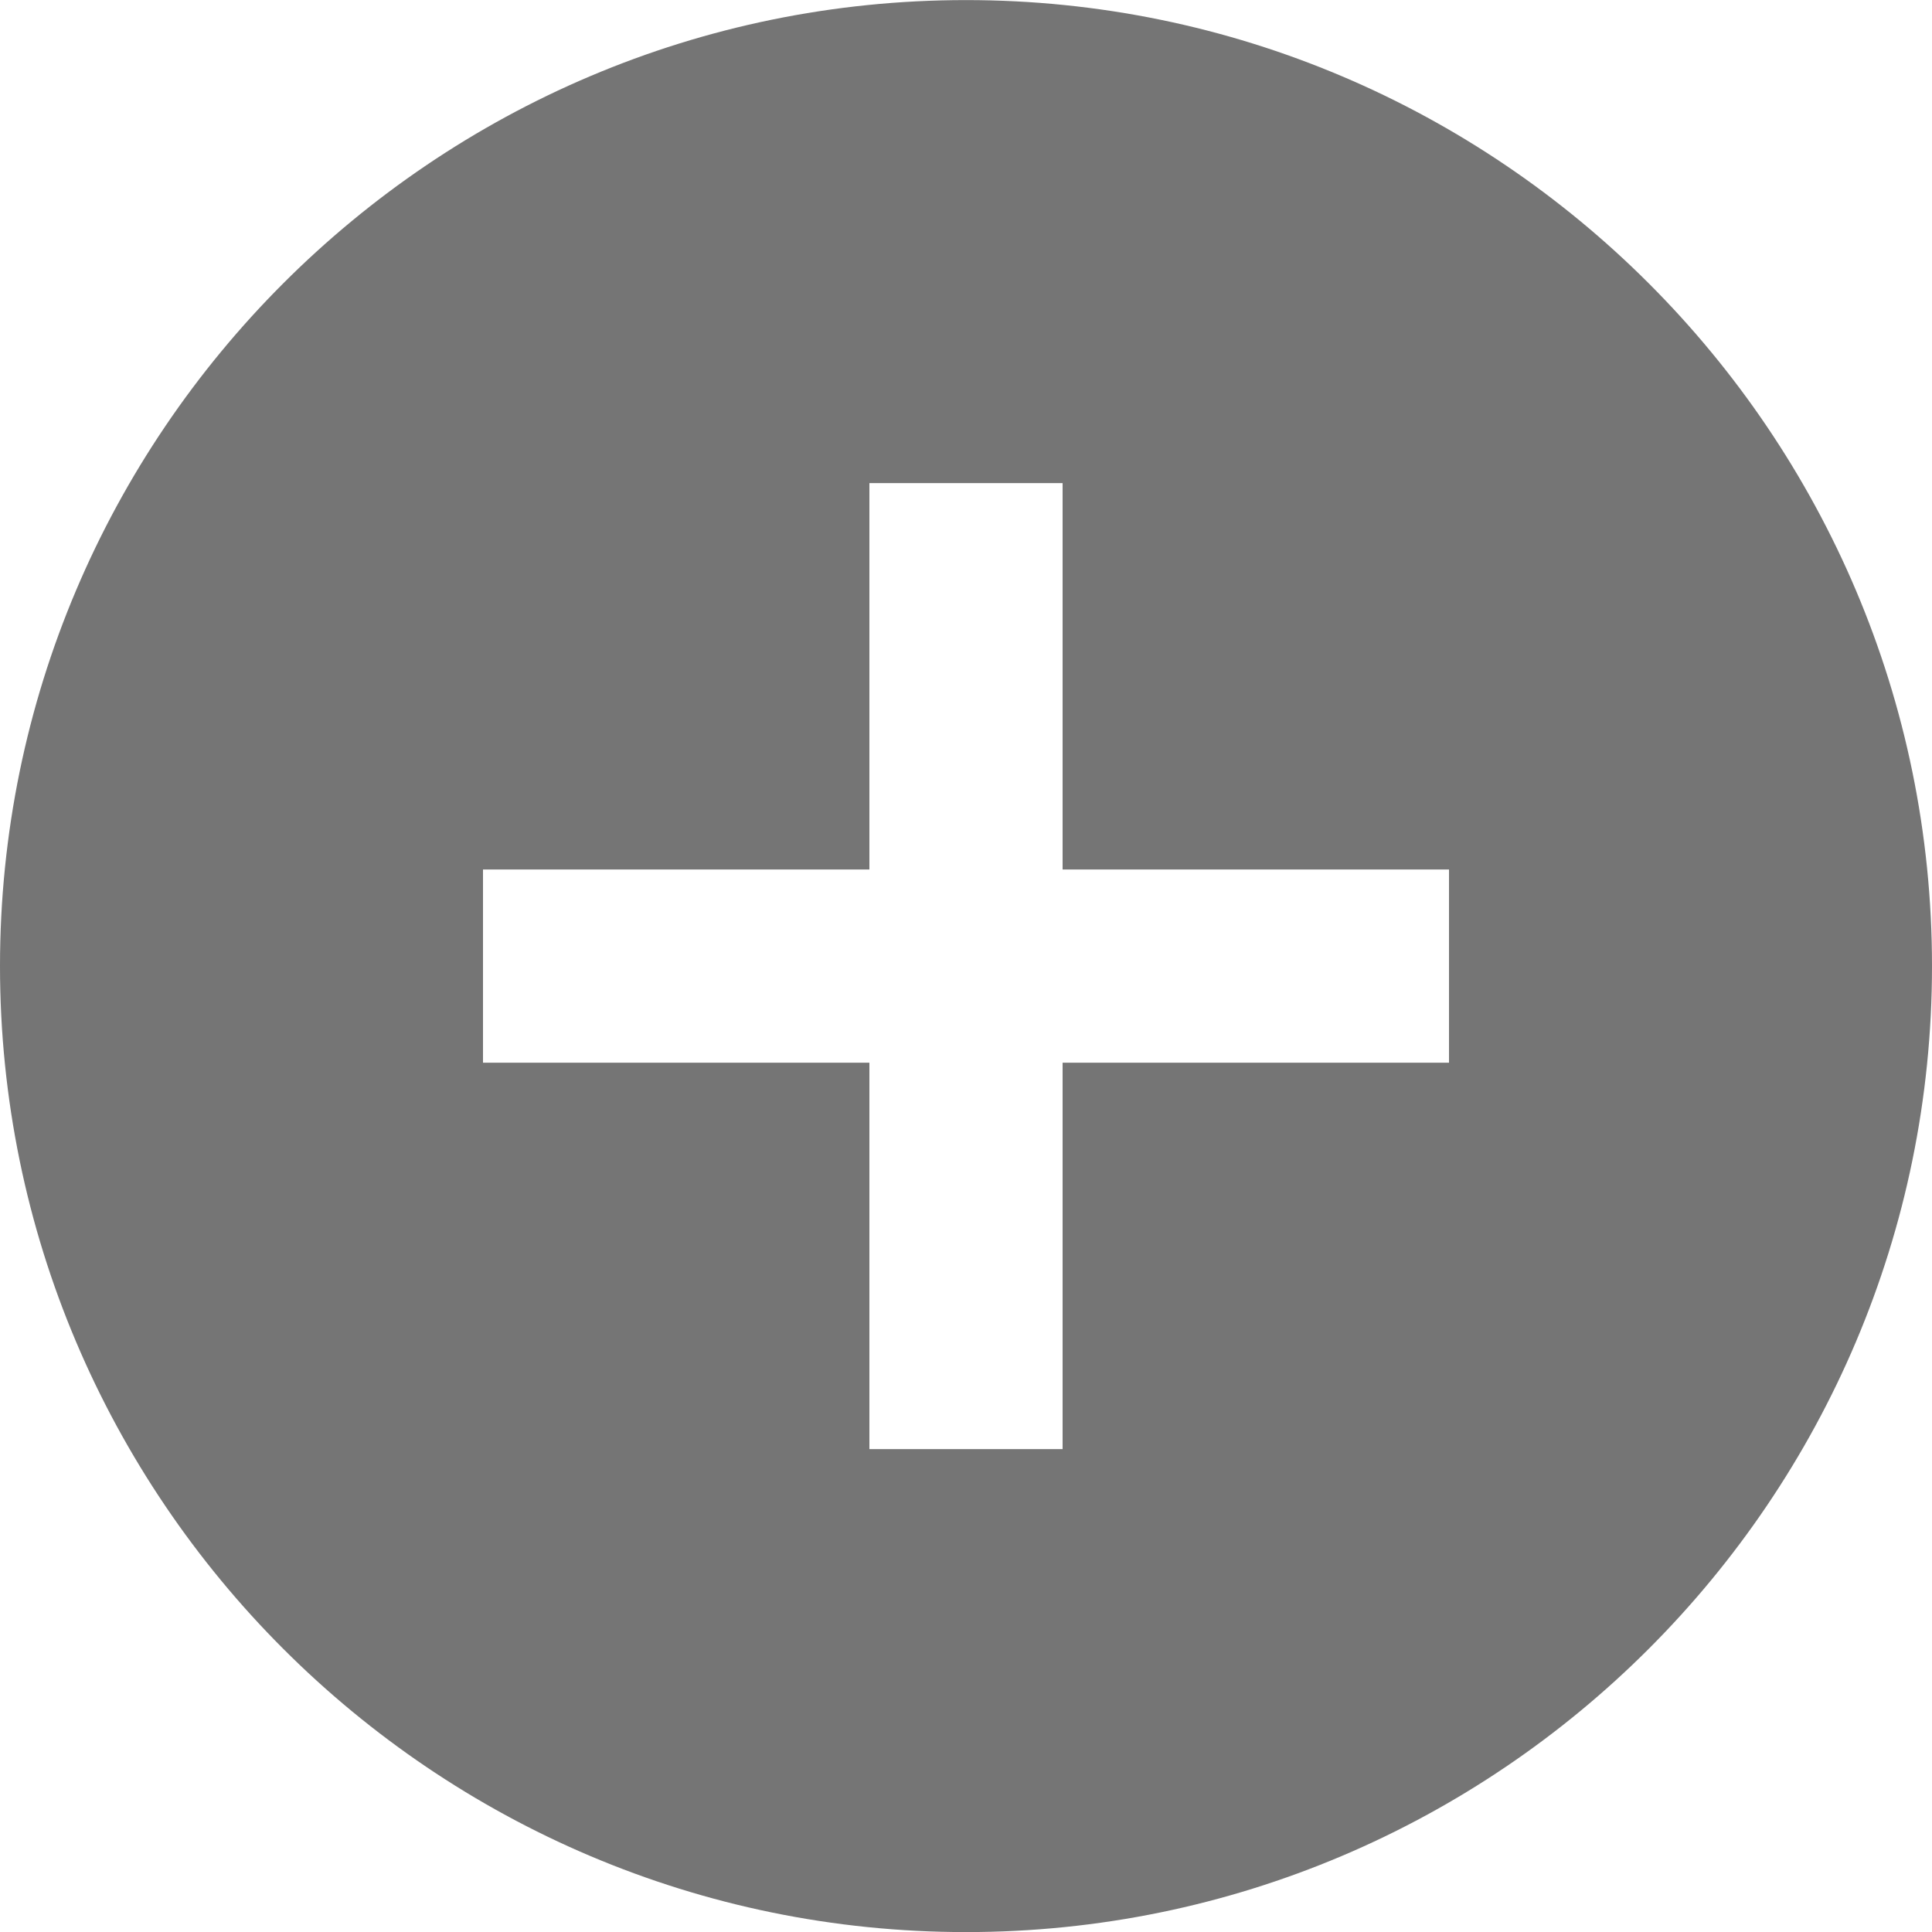
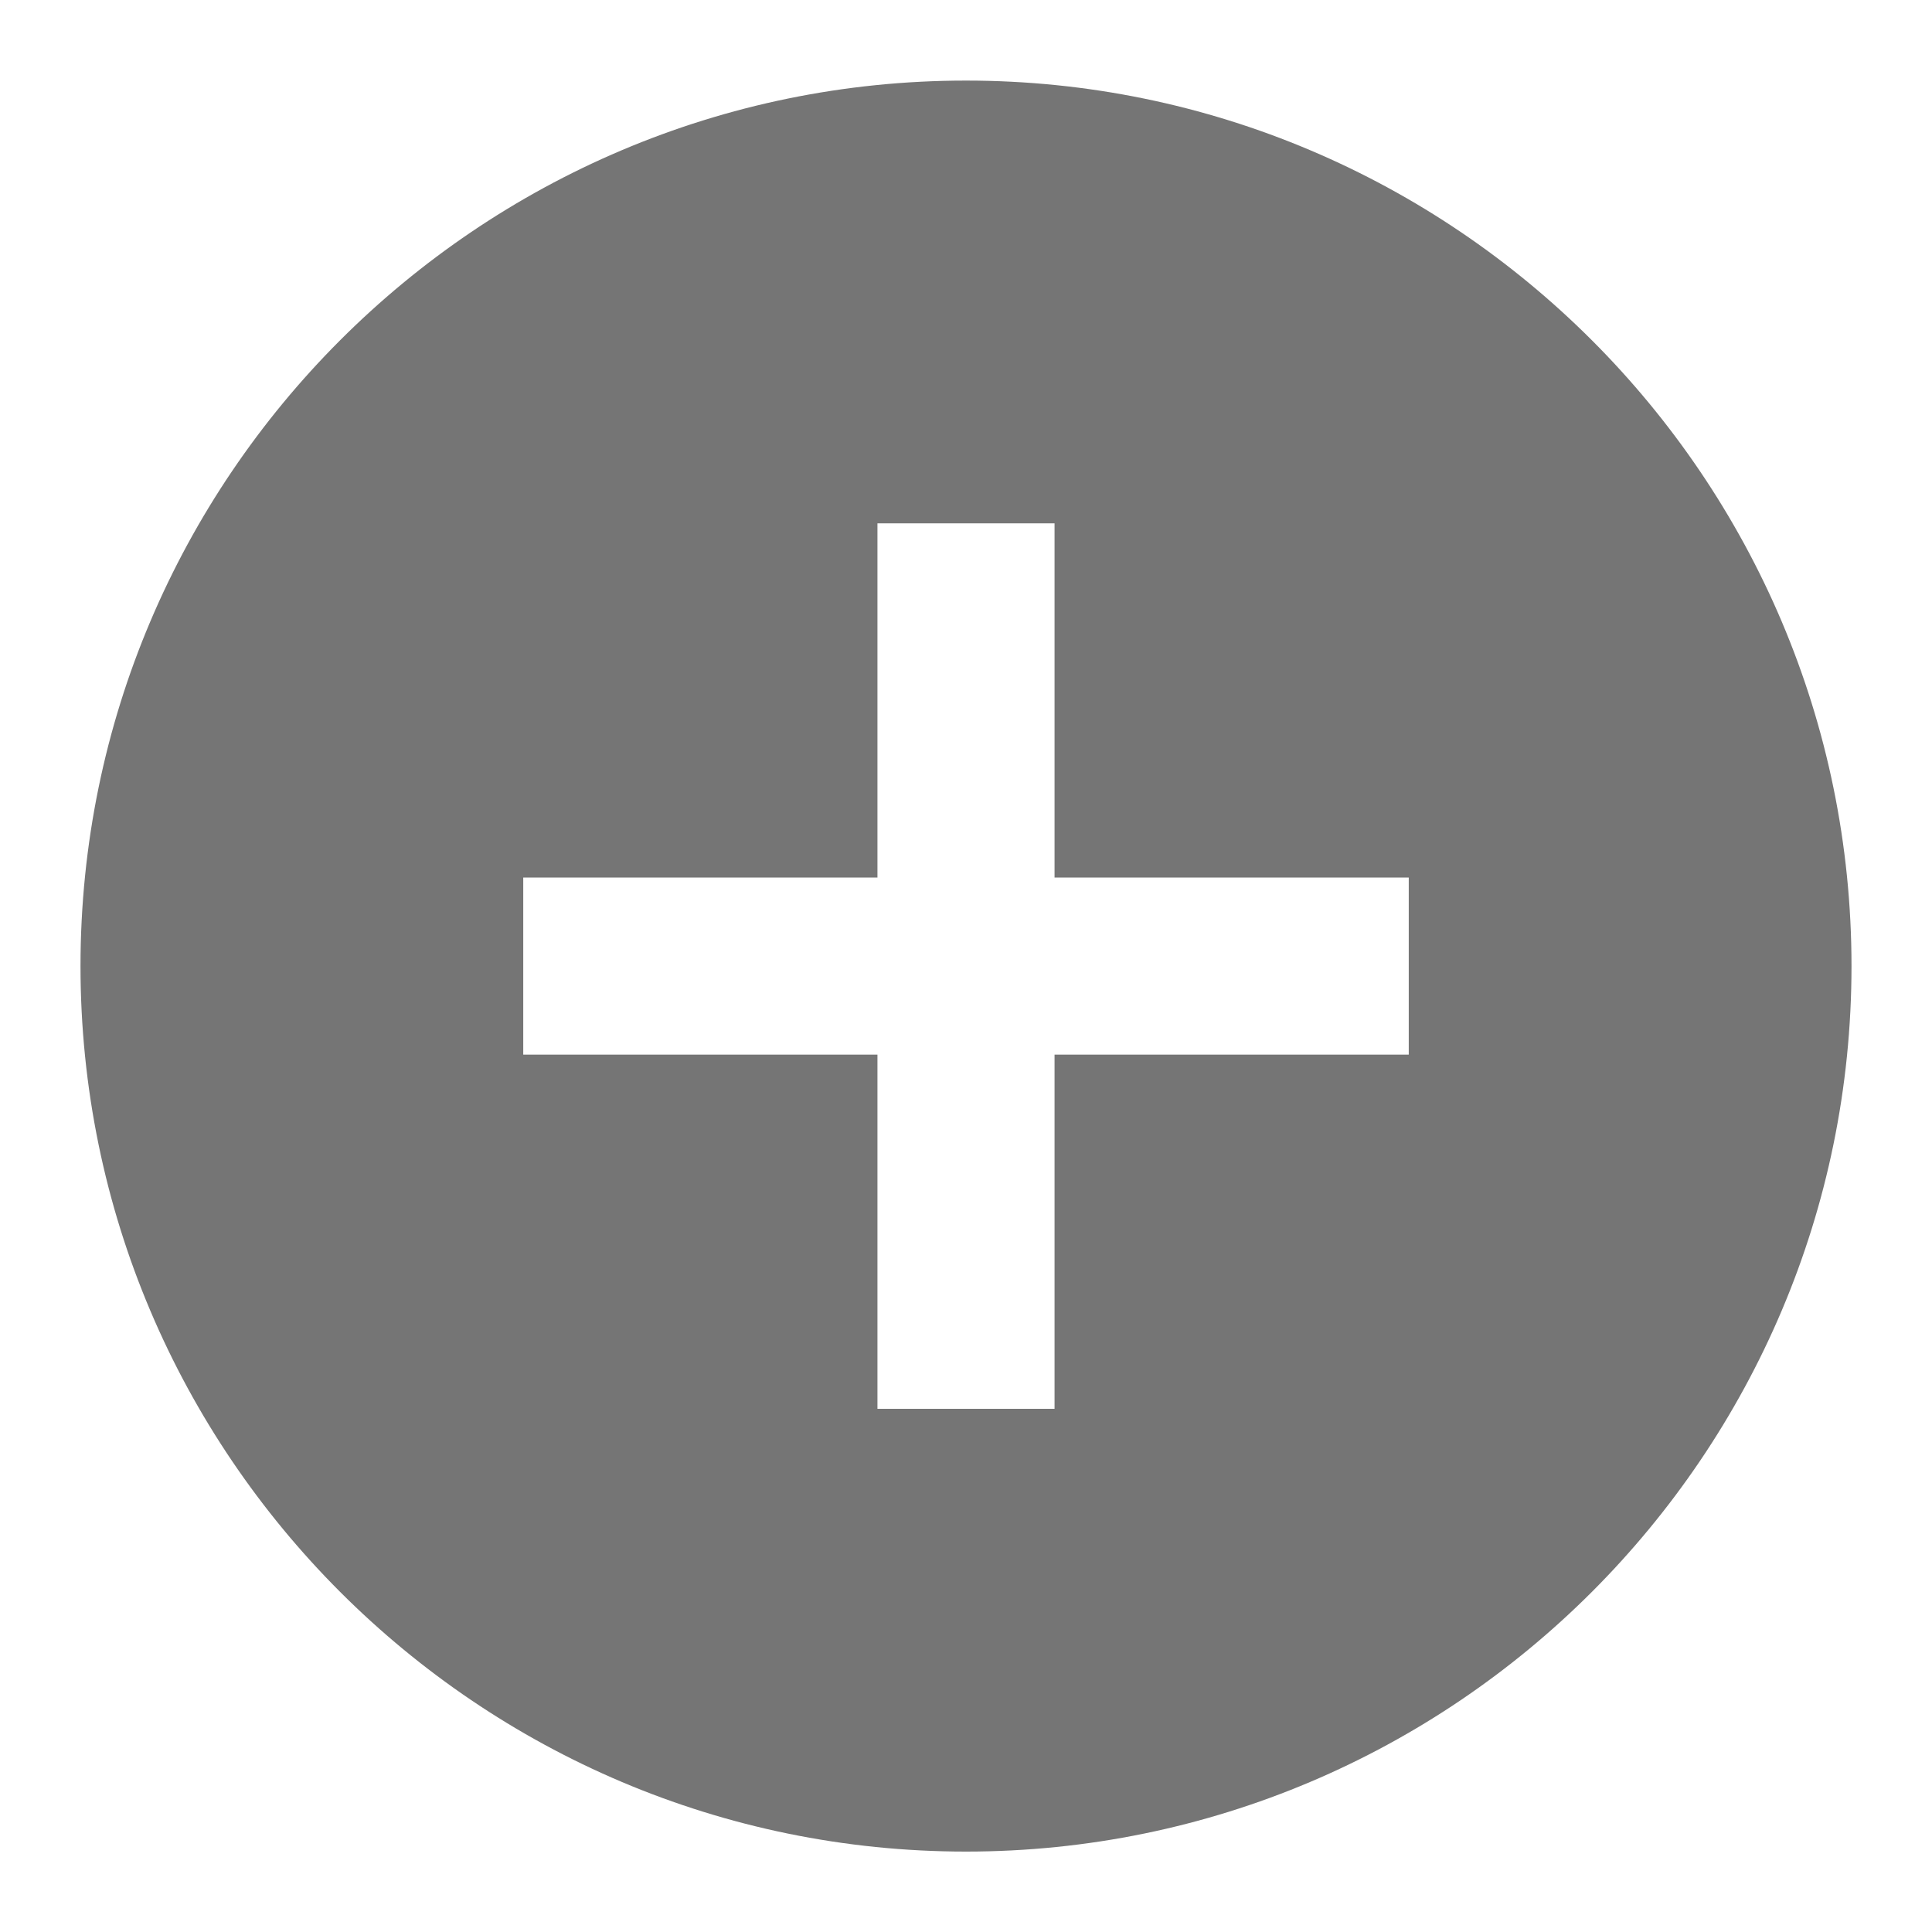
<svg xmlns="http://www.w3.org/2000/svg" width="100%" height="100%" viewBox="0 0 24 24" version="1.1" xml:space="preserve" style="fill-rule:evenodd;clip-rule:evenodd;stroke-linejoin:round;stroke-miterlimit:1.414;">
-   <g id="Filled_Icons" transform="matrix(1.2,0,0,1.2,-2.4,-2.4002)">
+   <g id="Filled_Icons" transform="matrix(1.1,0,0,1.1,-1.2,-1.2001)">
    <path d="M12,2.001C6.486,2.001 2,6.487 2,12.001C2,17.515 6.486,22.001 12,22.001C17.514,22.001 22,17.515 22,12.001C22,6.487 17.514,2.001 12,2.001ZM17,13.001L13,13.001L13,17.001L11,17.001L11,13.001L7,13.001L7,11.001L11,11.001L11,7.001L13,7.001L13,11.001L17,11.001L17,13.001Z" style="fill:rgb(117,117,117);fill-rule:nonzero;" />
  </g>
</svg>
